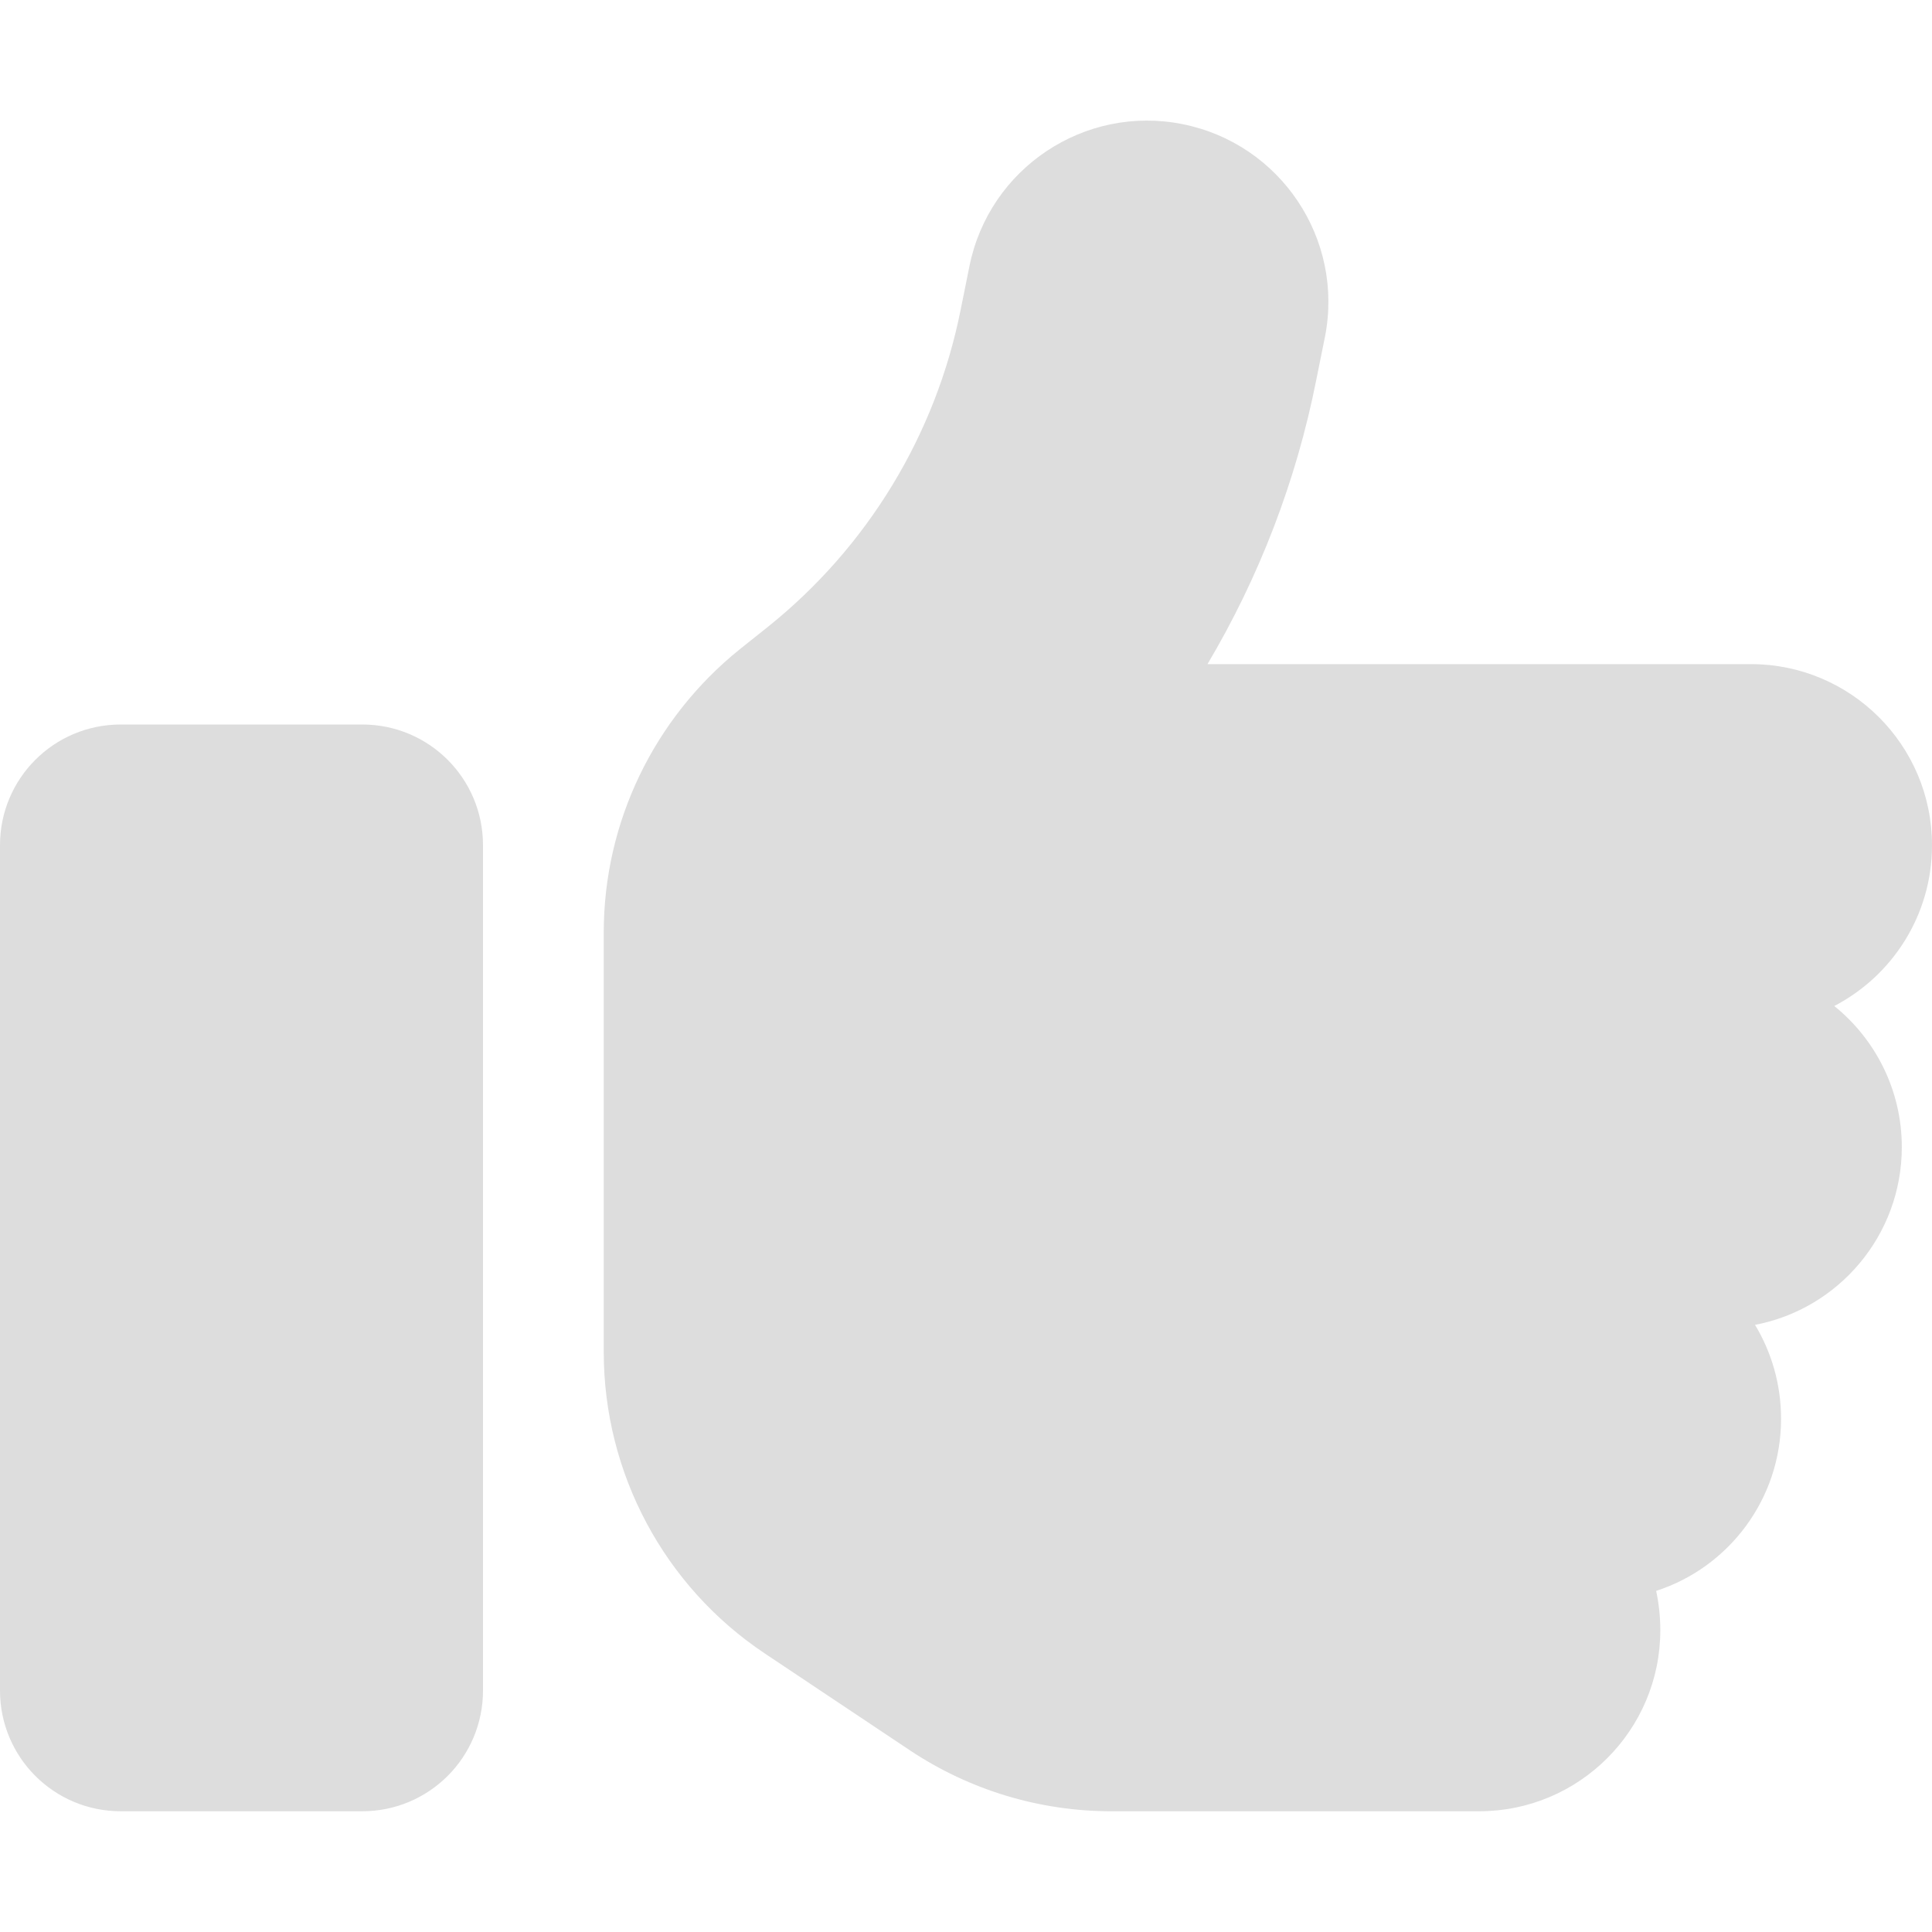
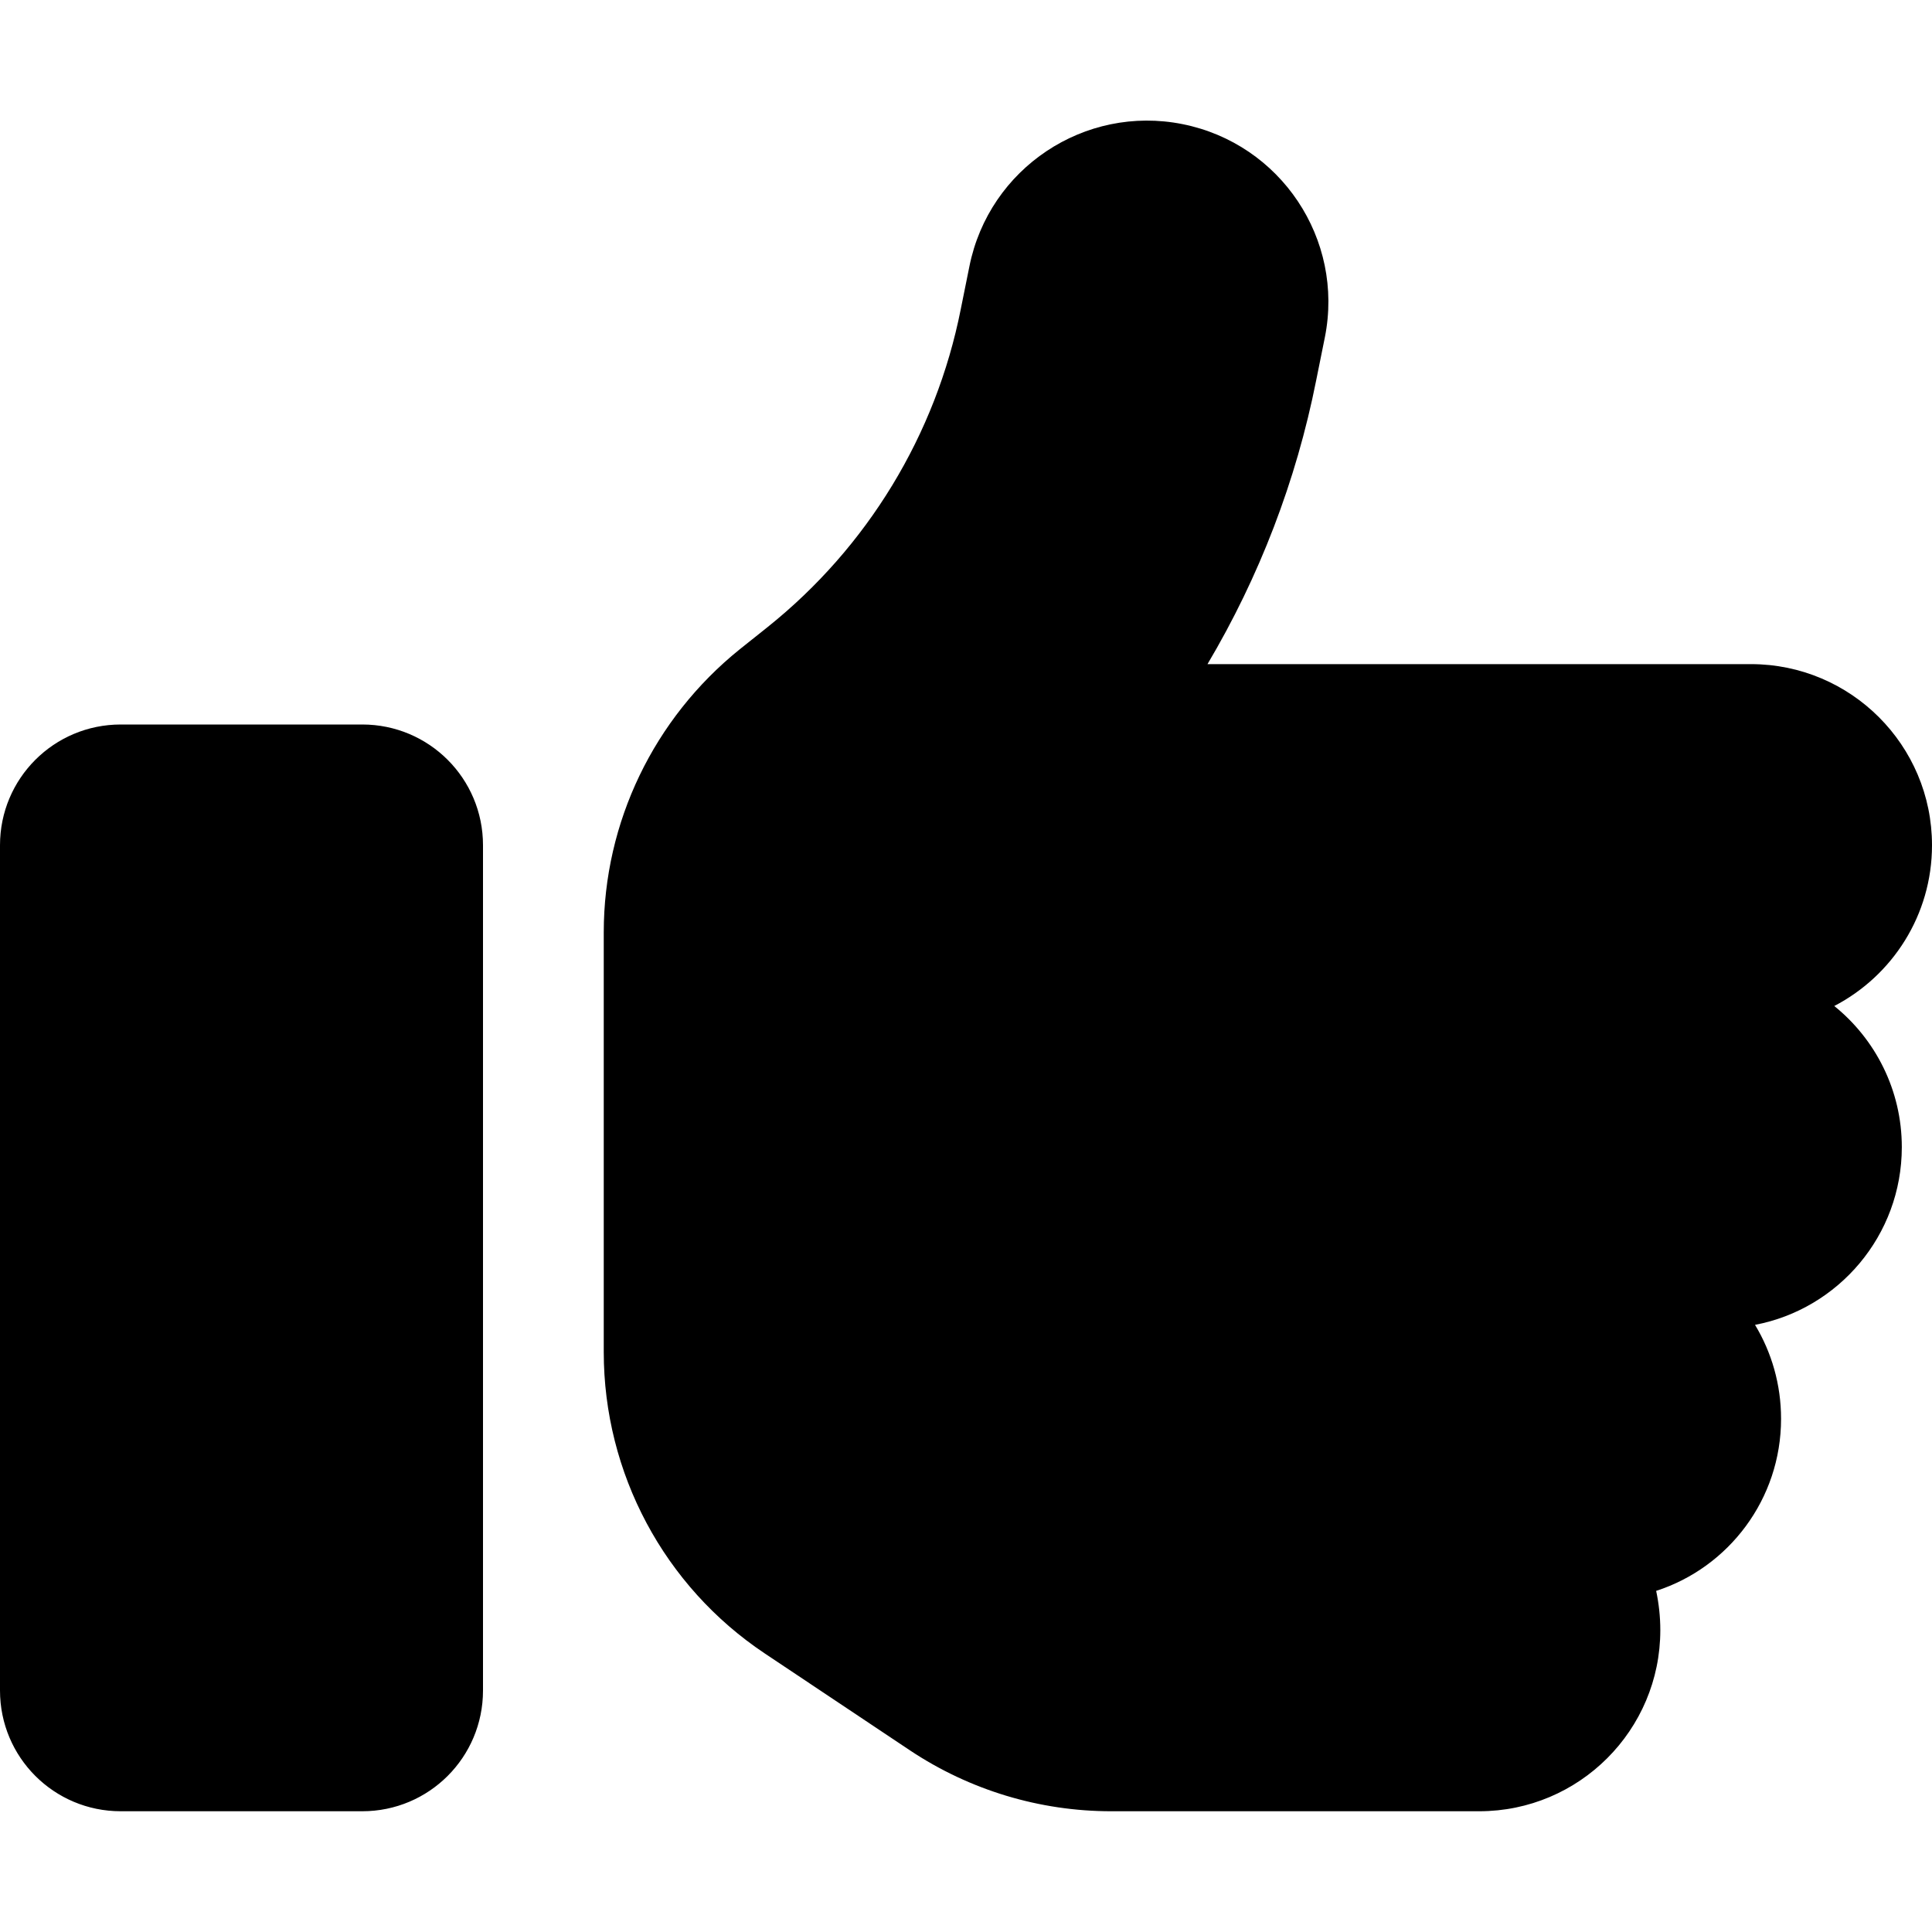
<svg xmlns="http://www.w3.org/2000/svg" viewBox="0 0 512 512" width="15" height="15">
-   <path fill="#ddd" d="M313.4 32.9c26 5.2 42.9 30.5 37.7 56.5l-2.3 11.4c-5.3 26.7-15.1 52.1-28.8 75.2H464c26.5 0 48 21.5 48 48c0 18.5-10.5 34.6-25.9 42.6C497 275.4 504 288.9 504 304c0 23.4-16.8 42.9-38.9 47.1c4.4 7.3 6.9 15.8 6.9 24.9c0 21.3-13.9 39.4-33.1 45.6c.7 3.3 1.1 6.8 1.1 10.4c0 26.5-21.5 48-48 48H294.5c-19 0-37.5-5.6-53.3-16.1l-38.5-25.7C176 420.4 160 390.4 160 358.3V320 272 247.1c0-29.2 13.3-56.7 36-75l7.4-5.9c26.5-21.2 44.6-51 51.2-84.2l2.3-11.4c5.2-26 30.5-42.9 56.5-37.7zM32 192H96c17.7 0 32 14.3 32 32V448c0 17.7-14.3 32-32 32H32c-17.7 0-32-14.3-32-32V224c0-17.7 14.3-32 32-32z" />
+   <path d="M313.4 32.9c26 5.2 42.9 30.5 37.7 56.5l-2.3 11.4c-5.3 26.7-15.1 52.1-28.8 75.2H464c26.5 0 48 21.5 48 48c0 18.5-10.5 34.6-25.9 42.6C497 275.4 504 288.9 504 304c0 23.4-16.8 42.9-38.9 47.1c4.4 7.3 6.9 15.8 6.9 24.9c0 21.3-13.9 39.4-33.1 45.6c.7 3.3 1.1 6.8 1.1 10.4c0 26.5-21.5 48-48 48H294.5c-19 0-37.5-5.6-53.3-16.1l-38.5-25.7C176 420.4 160 390.4 160 358.3V320 272 247.1c0-29.2 13.3-56.7 36-75l7.4-5.9c26.5-21.2 44.6-51 51.2-84.2l2.3-11.4c5.2-26 30.5-42.9 56.5-37.7zM32 192H96c17.7 0 32 14.3 32 32V448c0 17.7-14.3 32-32 32H32c-17.7 0-32-14.3-32-32V224c0-17.7 14.3-32 32-32z" />
</svg>
